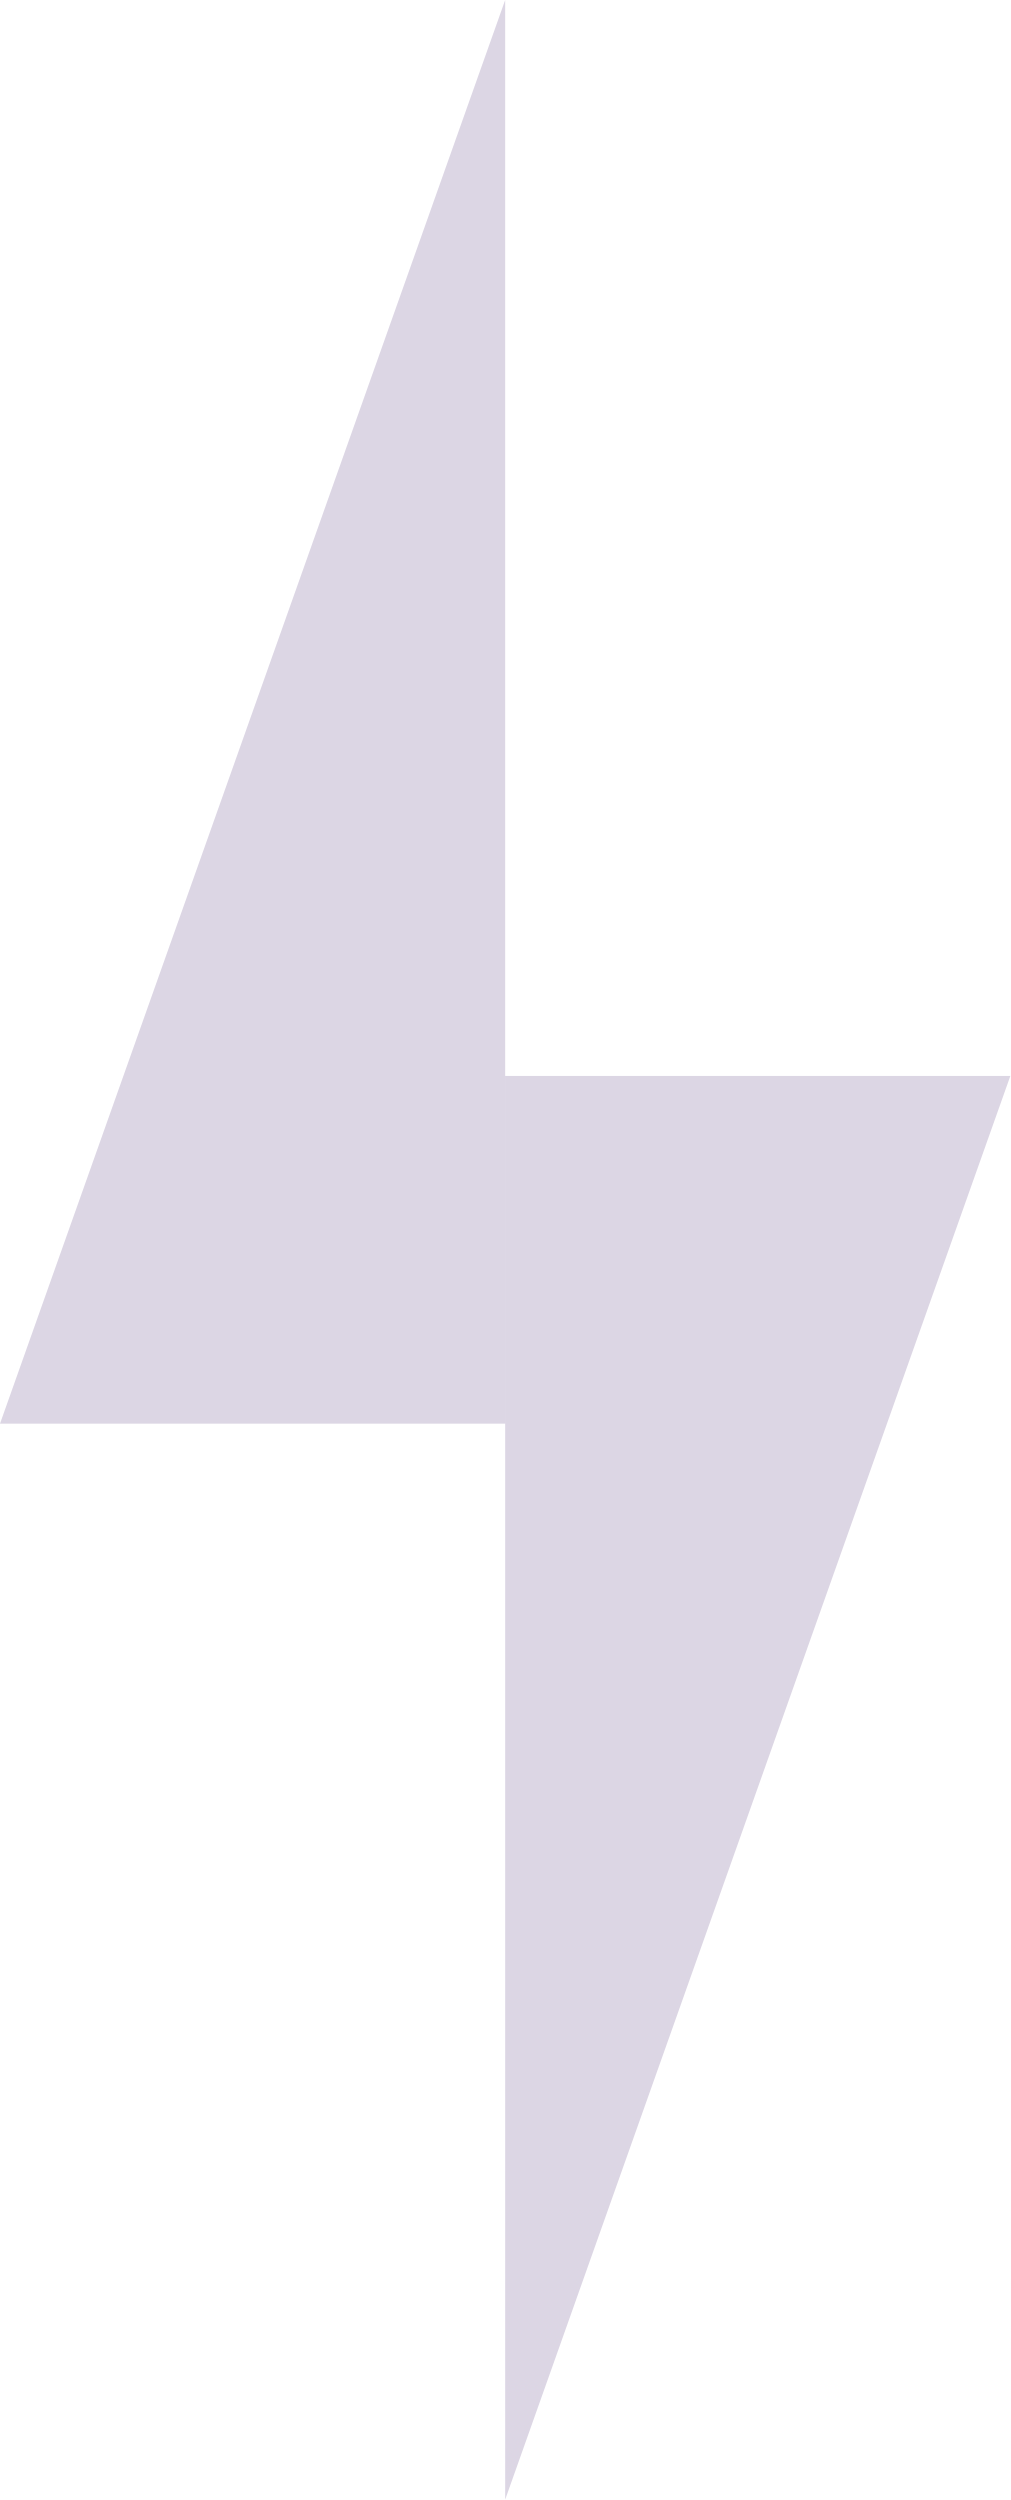
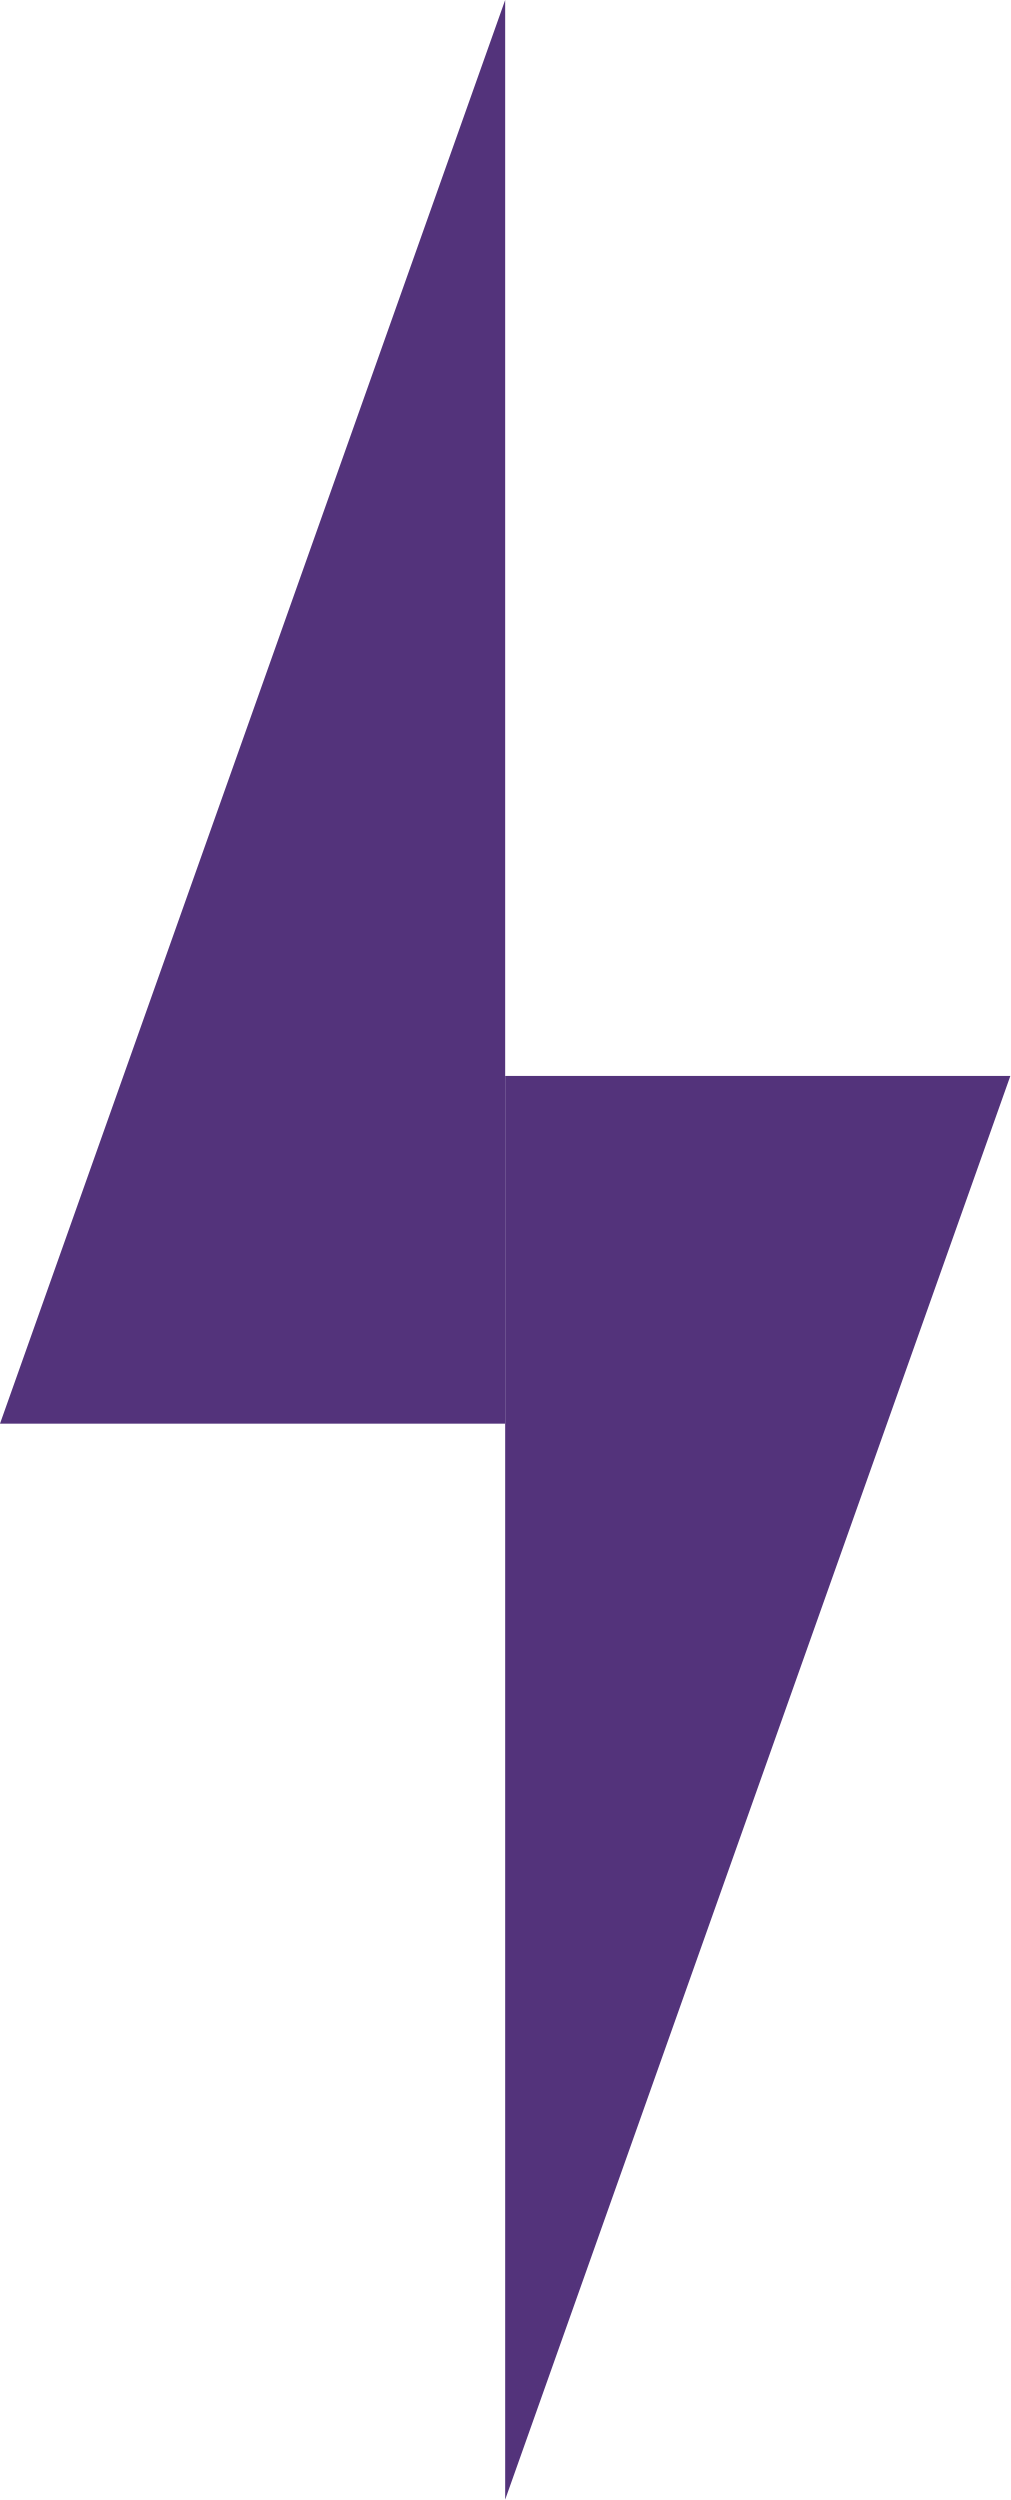
<svg xmlns="http://www.w3.org/2000/svg" width="293" height="725" viewBox="0 0 293 725" fill="none">
-   <path d="M293 312.026L146.5 724.89V312.026H293Z" fill="#53337B" fill-opacity="0.2" />
-   <path d="M0 412.864L146.5 0L146.5 412.864L0 412.864Z" fill="#53337B" fill-opacity="0.2" />
+   <path d="M293 312.026L146.5 724.89V312.026H293Z" fill="#53337B" fillOpacity="0.2" />
+   <path d="M0 412.864L146.5 0L146.5 412.864L0 412.864Z" fill="#53337B" fillOpacity="0.2" />
</svg>
